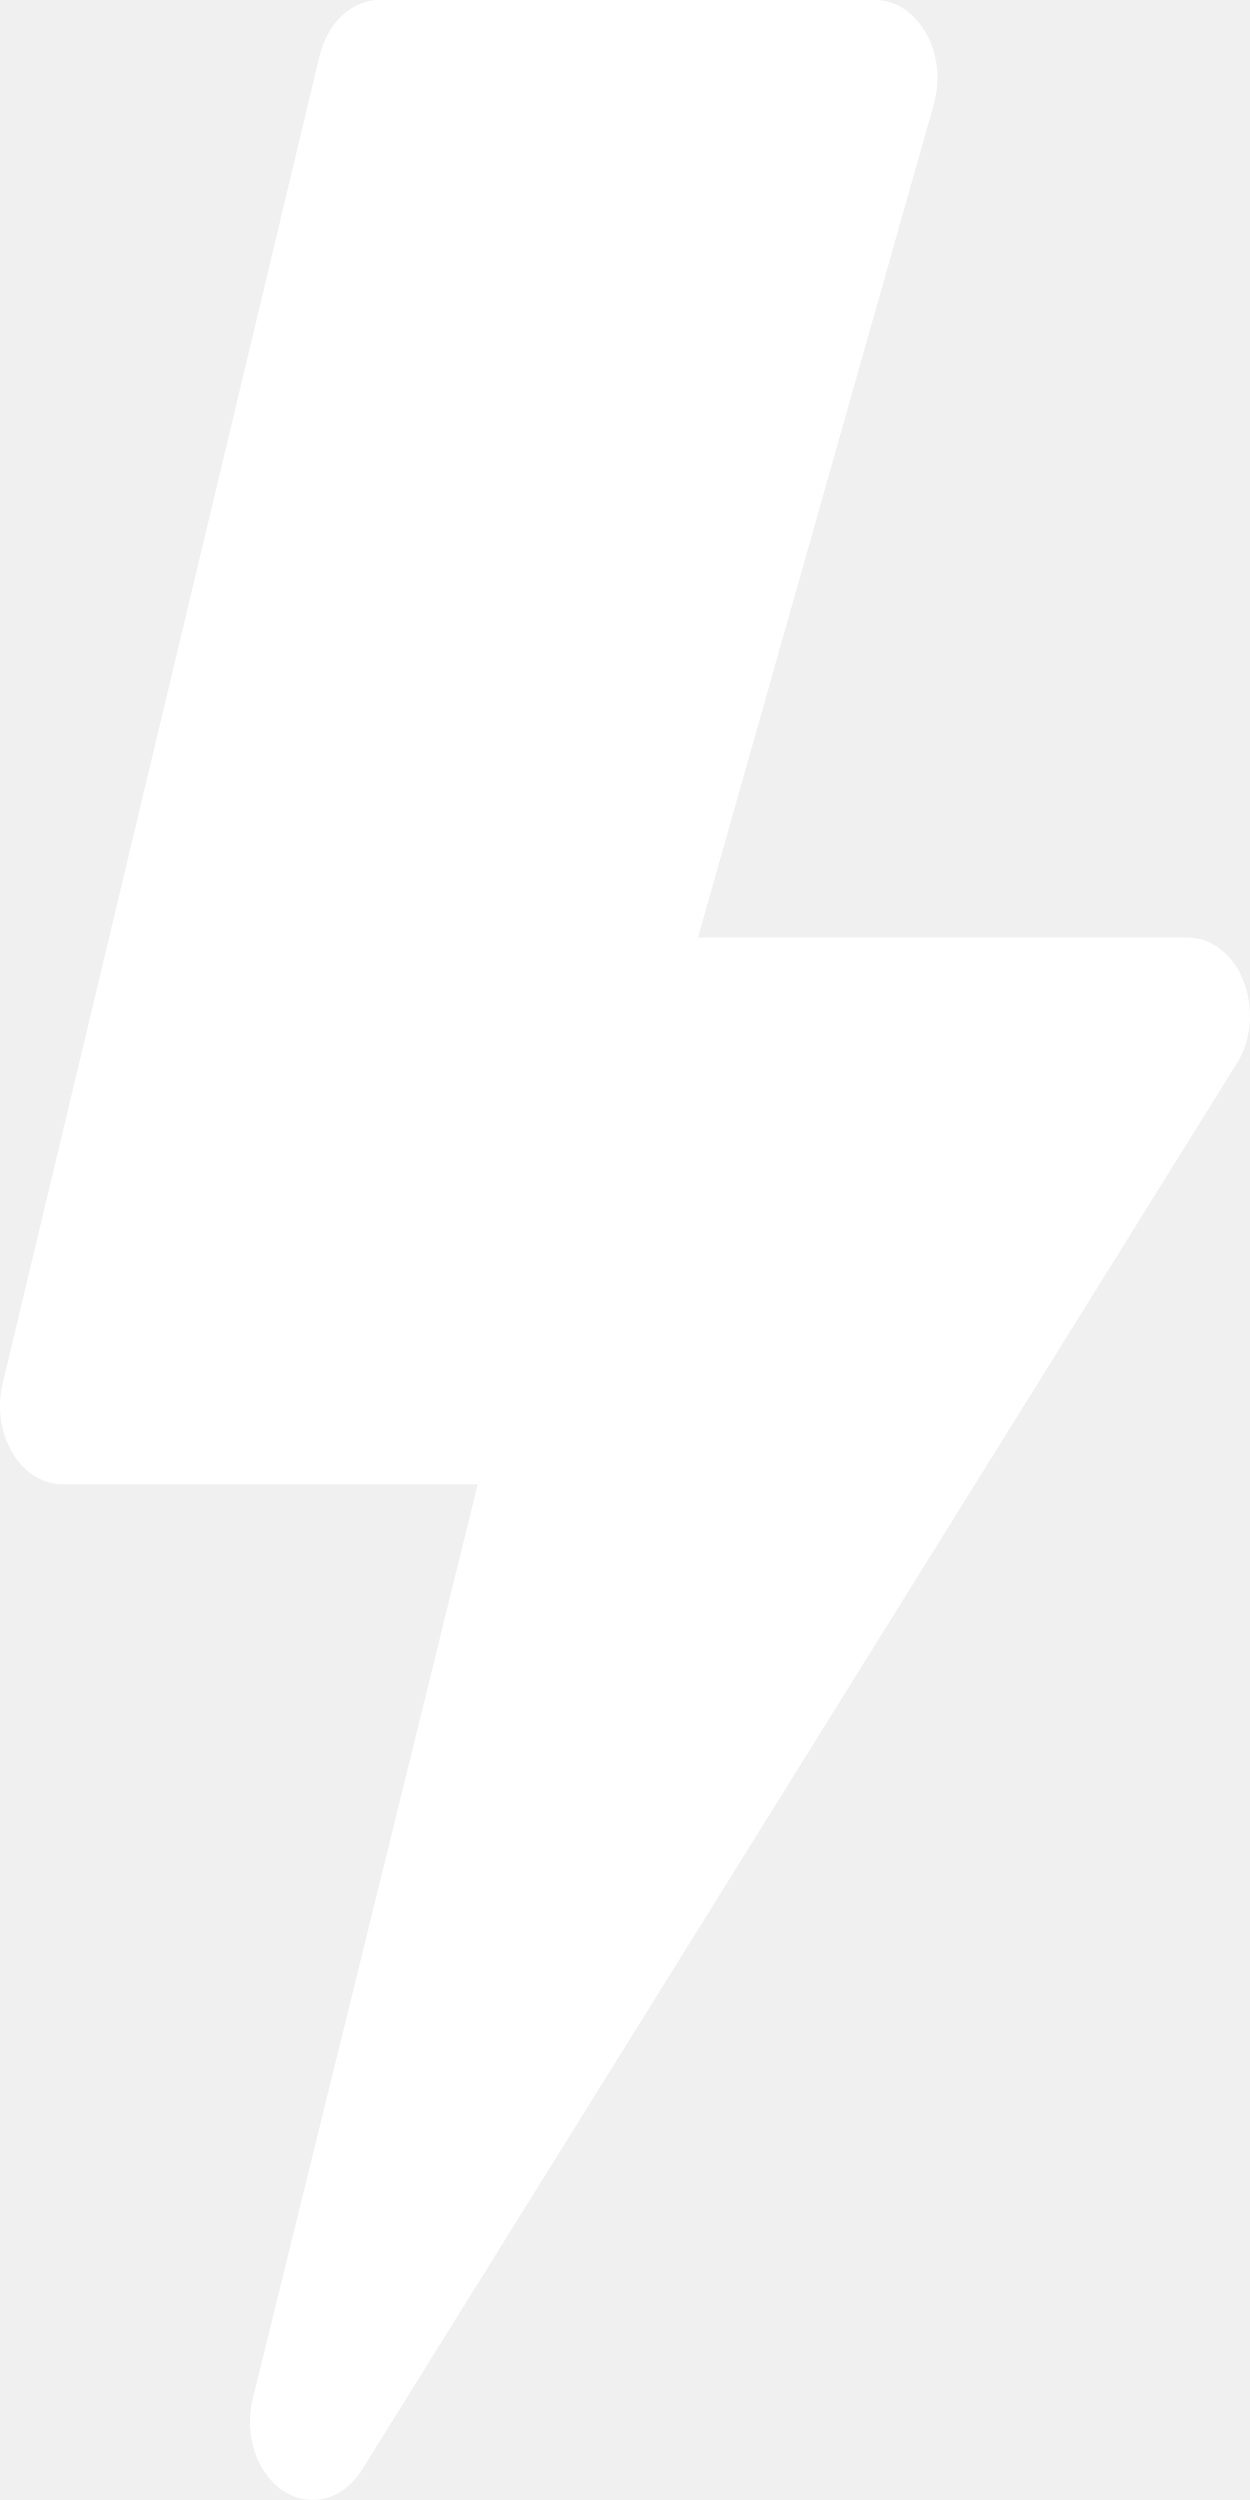
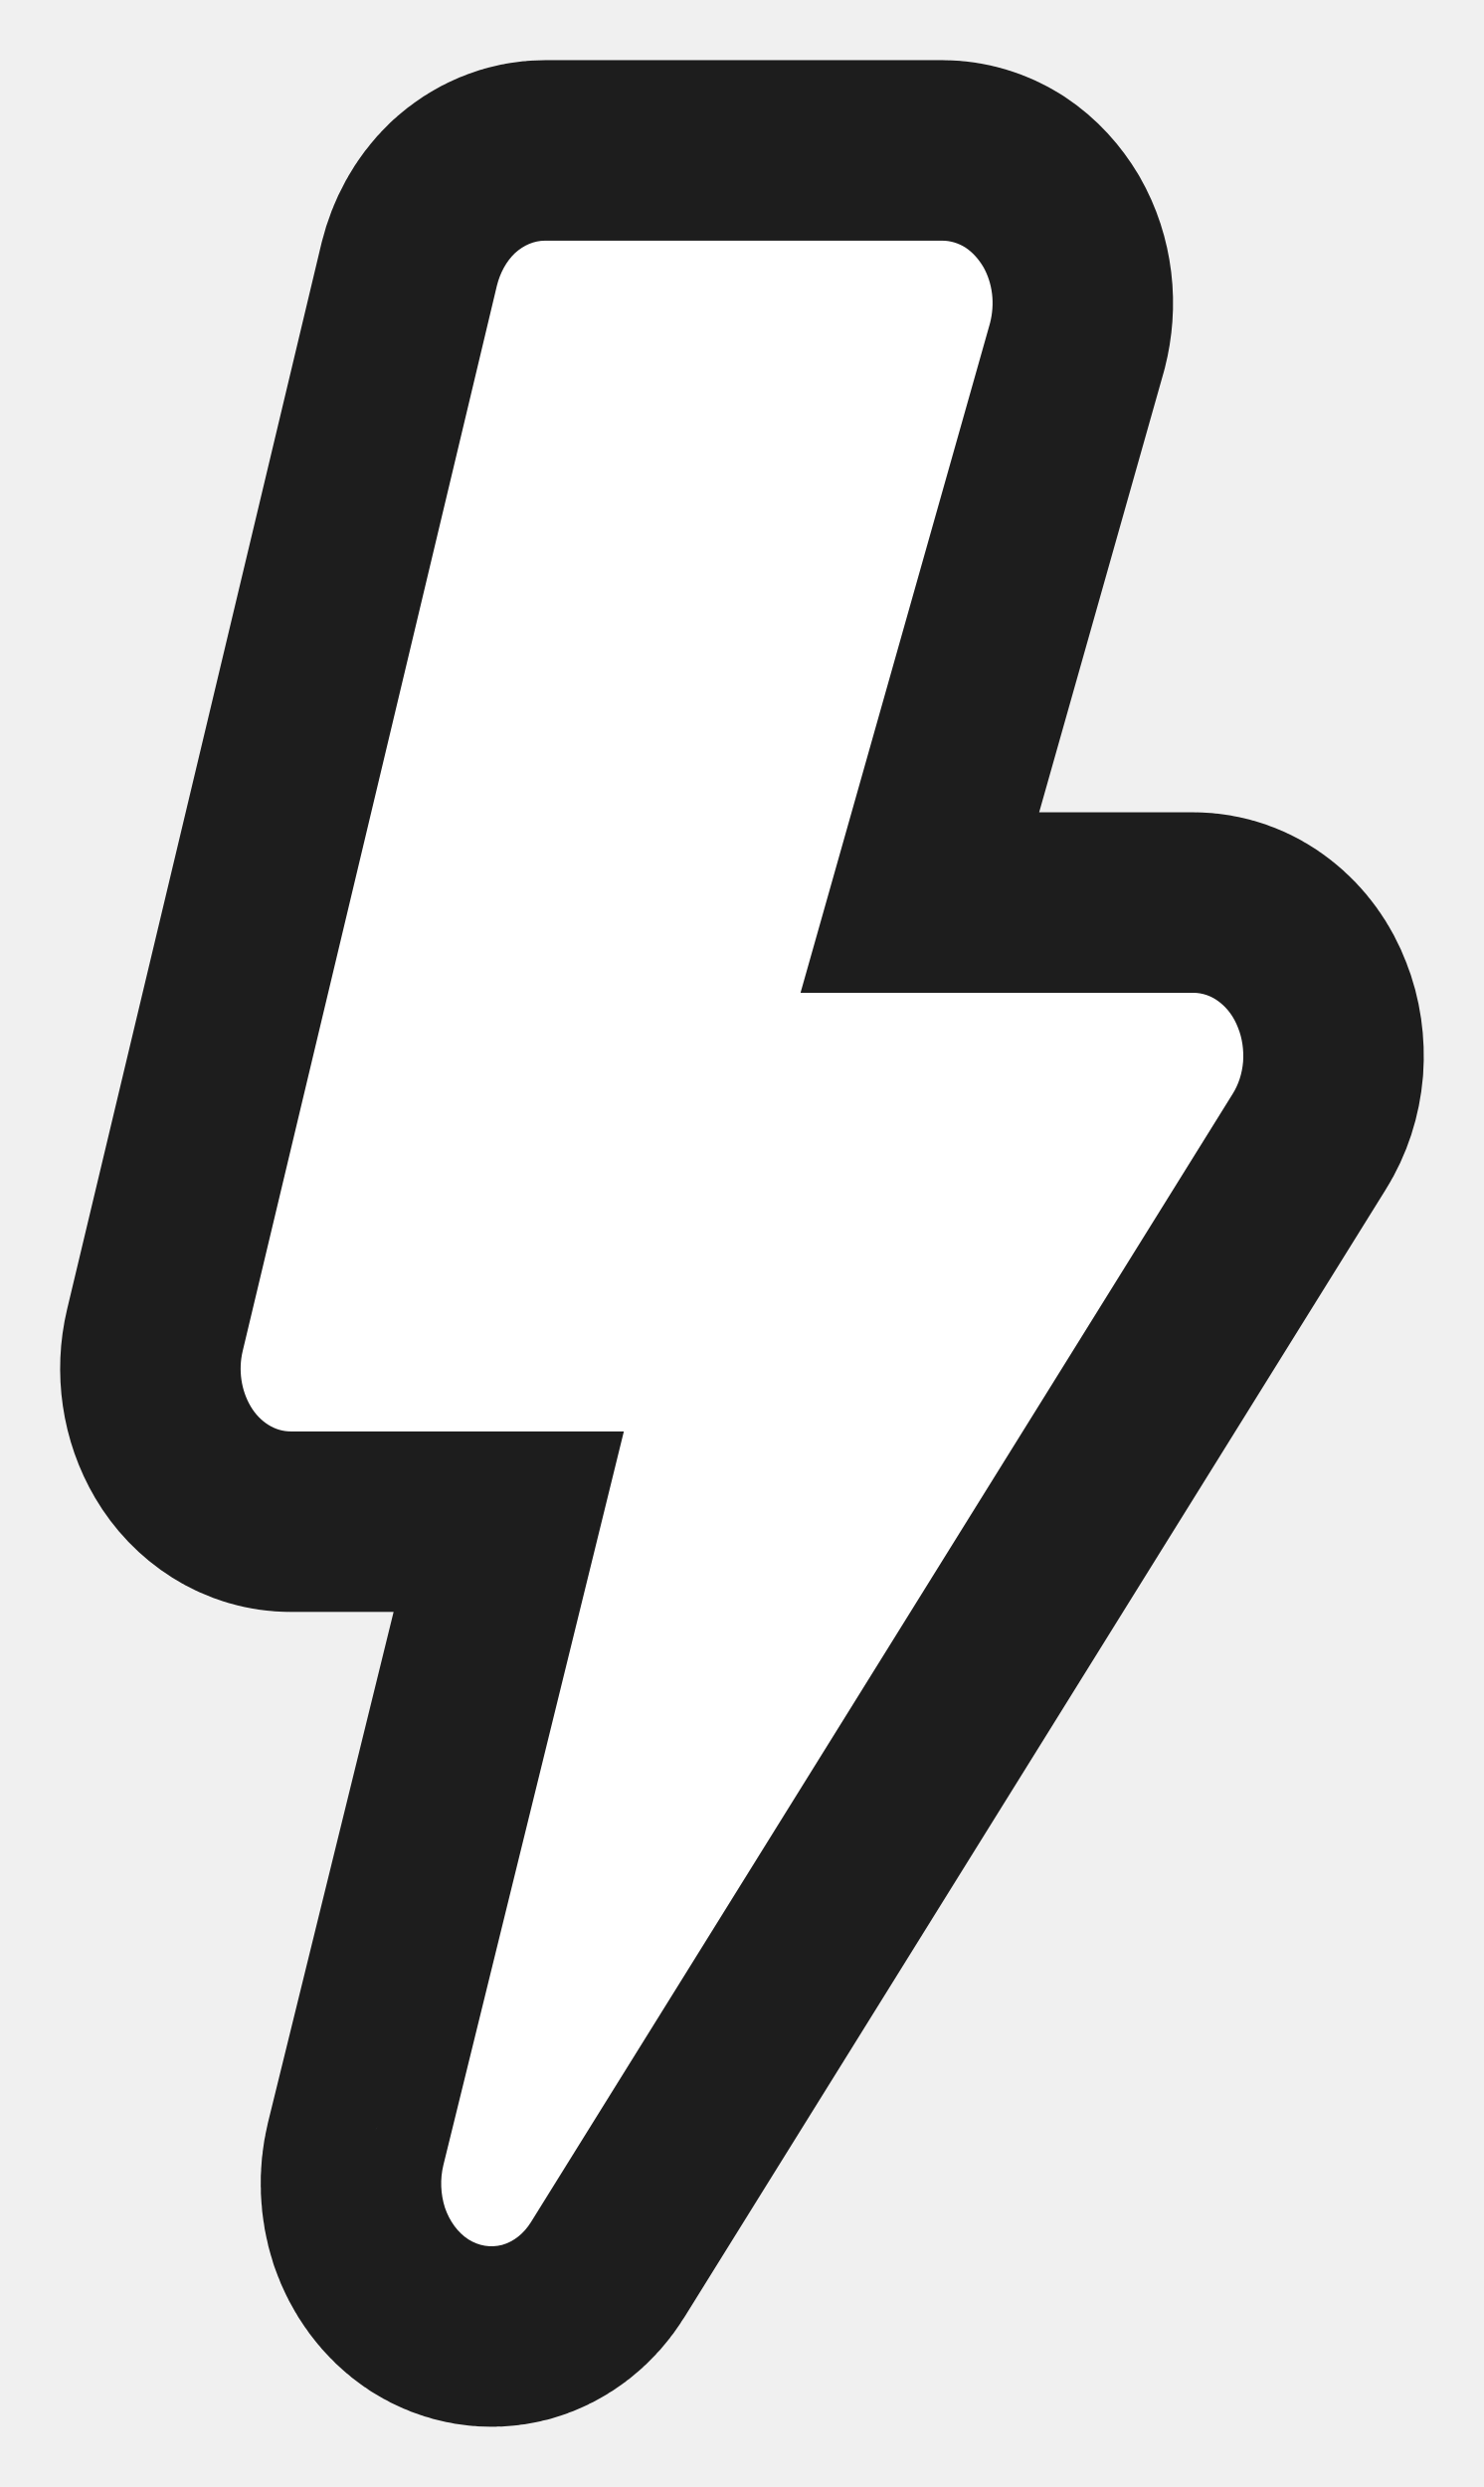
- <svg xmlns="http://www.w3.org/2000/svg" width="5" height="10" viewBox="0 0 5 10" fill="none">
+ <svg xmlns="http://www.w3.org/2000/svg" width="7.4" height="12.4" viewBox="-1.2 -1.2 7.4 12.4" fill="none">
+   <path d="M1.278 0.224C1.294 0.16 1.325 0.103 1.368 0.062C1.412 0.022 1.464 -3.9e-05 1.518 0L3.5 0C3.539 4e-05 3.579 0.012 3.614 0.034C3.649 0.057 3.679 0.09 3.703 0.13C3.726 0.17 3.741 0.216 3.747 0.265C3.753 0.314 3.749 0.364 3.737 0.411L2.792 3.75H4.75C4.797 3.75 4.843 3.766 4.882 3.797C4.922 3.828 4.954 3.872 4.974 3.925C4.995 3.977 5.003 4.036 4.999 4.094C4.994 4.153 4.976 4.208 4.947 4.254L1.448 9.879C1.412 9.937 1.361 9.977 1.304 9.993C1.246 10.008 1.187 9.998 1.135 9.965C1.083 9.931 1.042 9.875 1.019 9.808C0.997 9.74 0.994 9.665 1.011 9.595L1.911 5.937H0.25C0.211 5.937 0.173 5.926 0.138 5.904C0.103 5.882 0.073 5.851 0.05 5.812C0.027 5.773 0.011 5.728 0.004 5.68C-0.003 5.632 -0.001 5.583 0.01 5.537L1.278 0.224Z" fill="#1D1D1D" stroke="#1D1D1D" stroke-width="1.8" stroke-linejoin="round" stroke-linecap="round" />
  <path d="M1.278 0.224C1.294 0.16 1.325 0.103 1.368 0.062C1.412 0.022 1.464 -3.9e-05 1.518 0L3.5 0C3.539 4e-05 3.579 0.012 3.614 0.034C3.649 0.057 3.679 0.09 3.703 0.13C3.726 0.17 3.741 0.216 3.747 0.265C3.753 0.314 3.749 0.364 3.737 0.411L2.792 3.75H4.75C4.797 3.75 4.843 3.766 4.882 3.797C4.922 3.828 4.954 3.872 4.974 3.925C4.995 3.977 5.003 4.036 4.999 4.094C4.994 4.153 4.976 4.208 4.947 4.254L1.448 9.879C1.412 9.937 1.361 9.977 1.304 9.993C1.246 10.008 1.187 9.998 1.135 9.965C1.083 9.931 1.042 9.875 1.019 9.808C0.997 9.74 0.994 9.665 1.011 9.595L1.911 5.937H0.25C0.211 5.937 0.173 5.926 0.138 5.904C0.103 5.882 0.073 5.851 0.05 5.812C0.027 5.773 0.011 5.728 0.004 5.68C-0.003 5.632 -0.001 5.583 0.01 5.537L1.278 0.224Z" fill="#FFFFFF" />
</svg>
